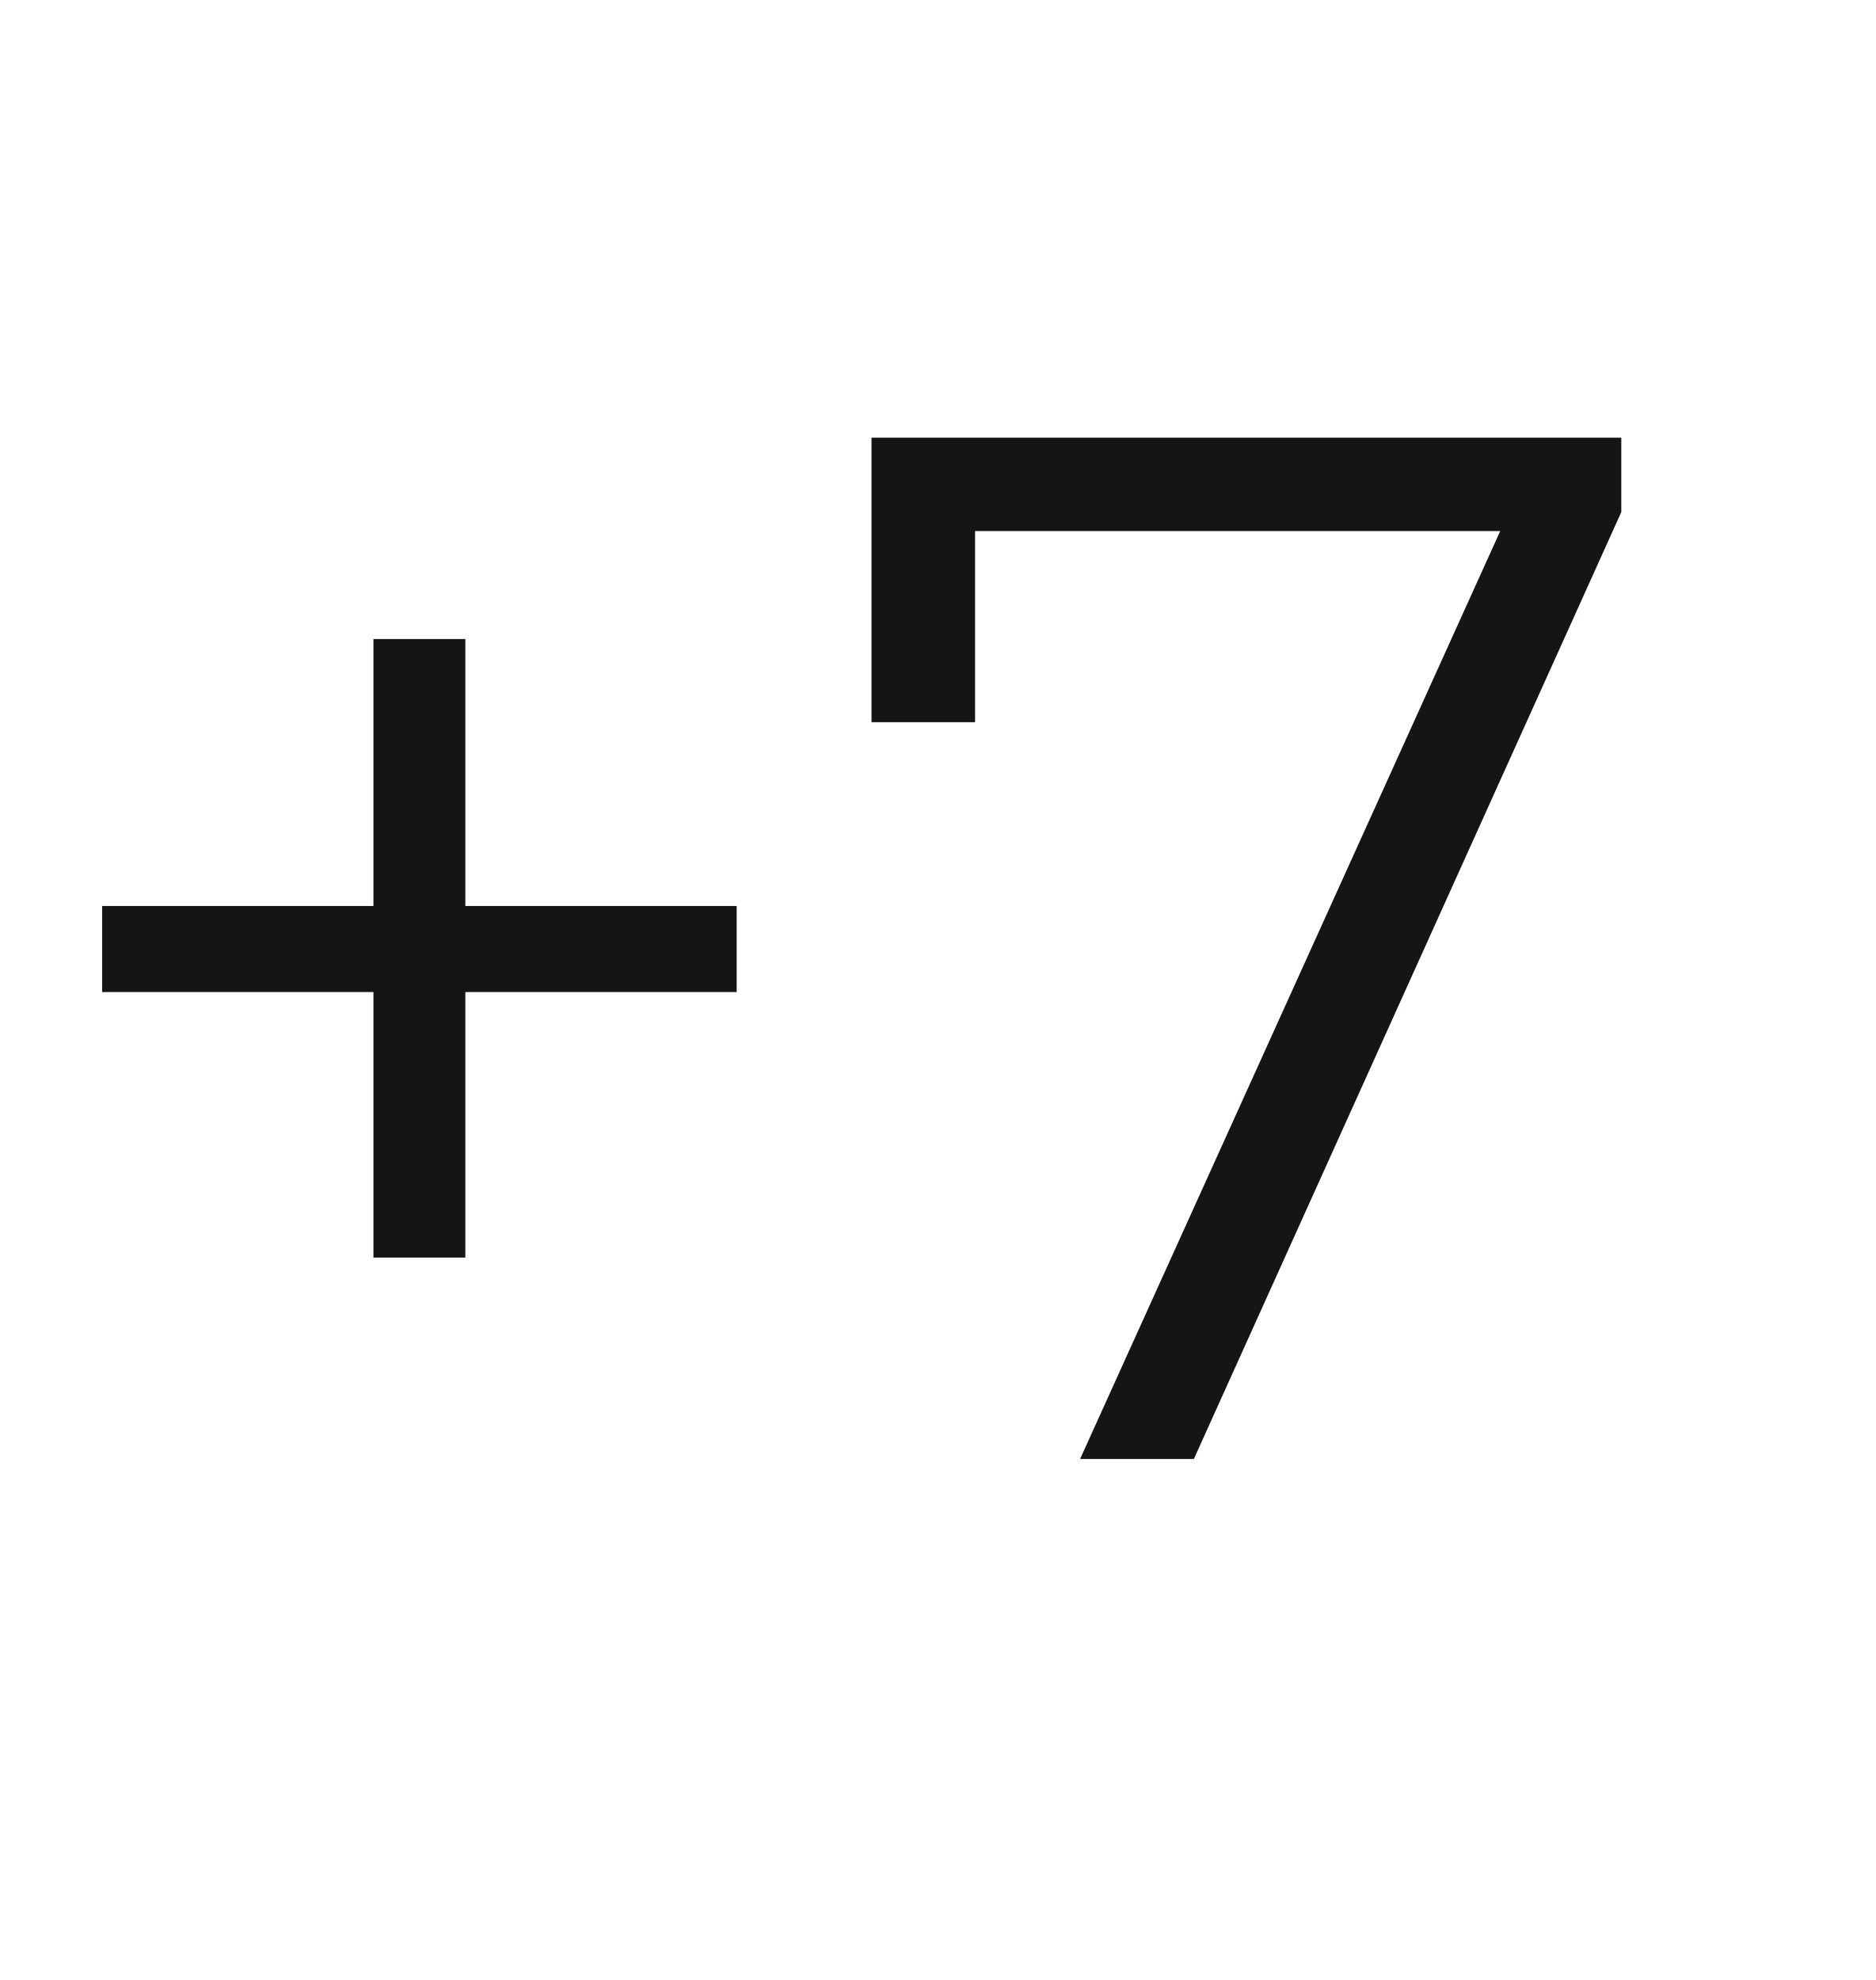
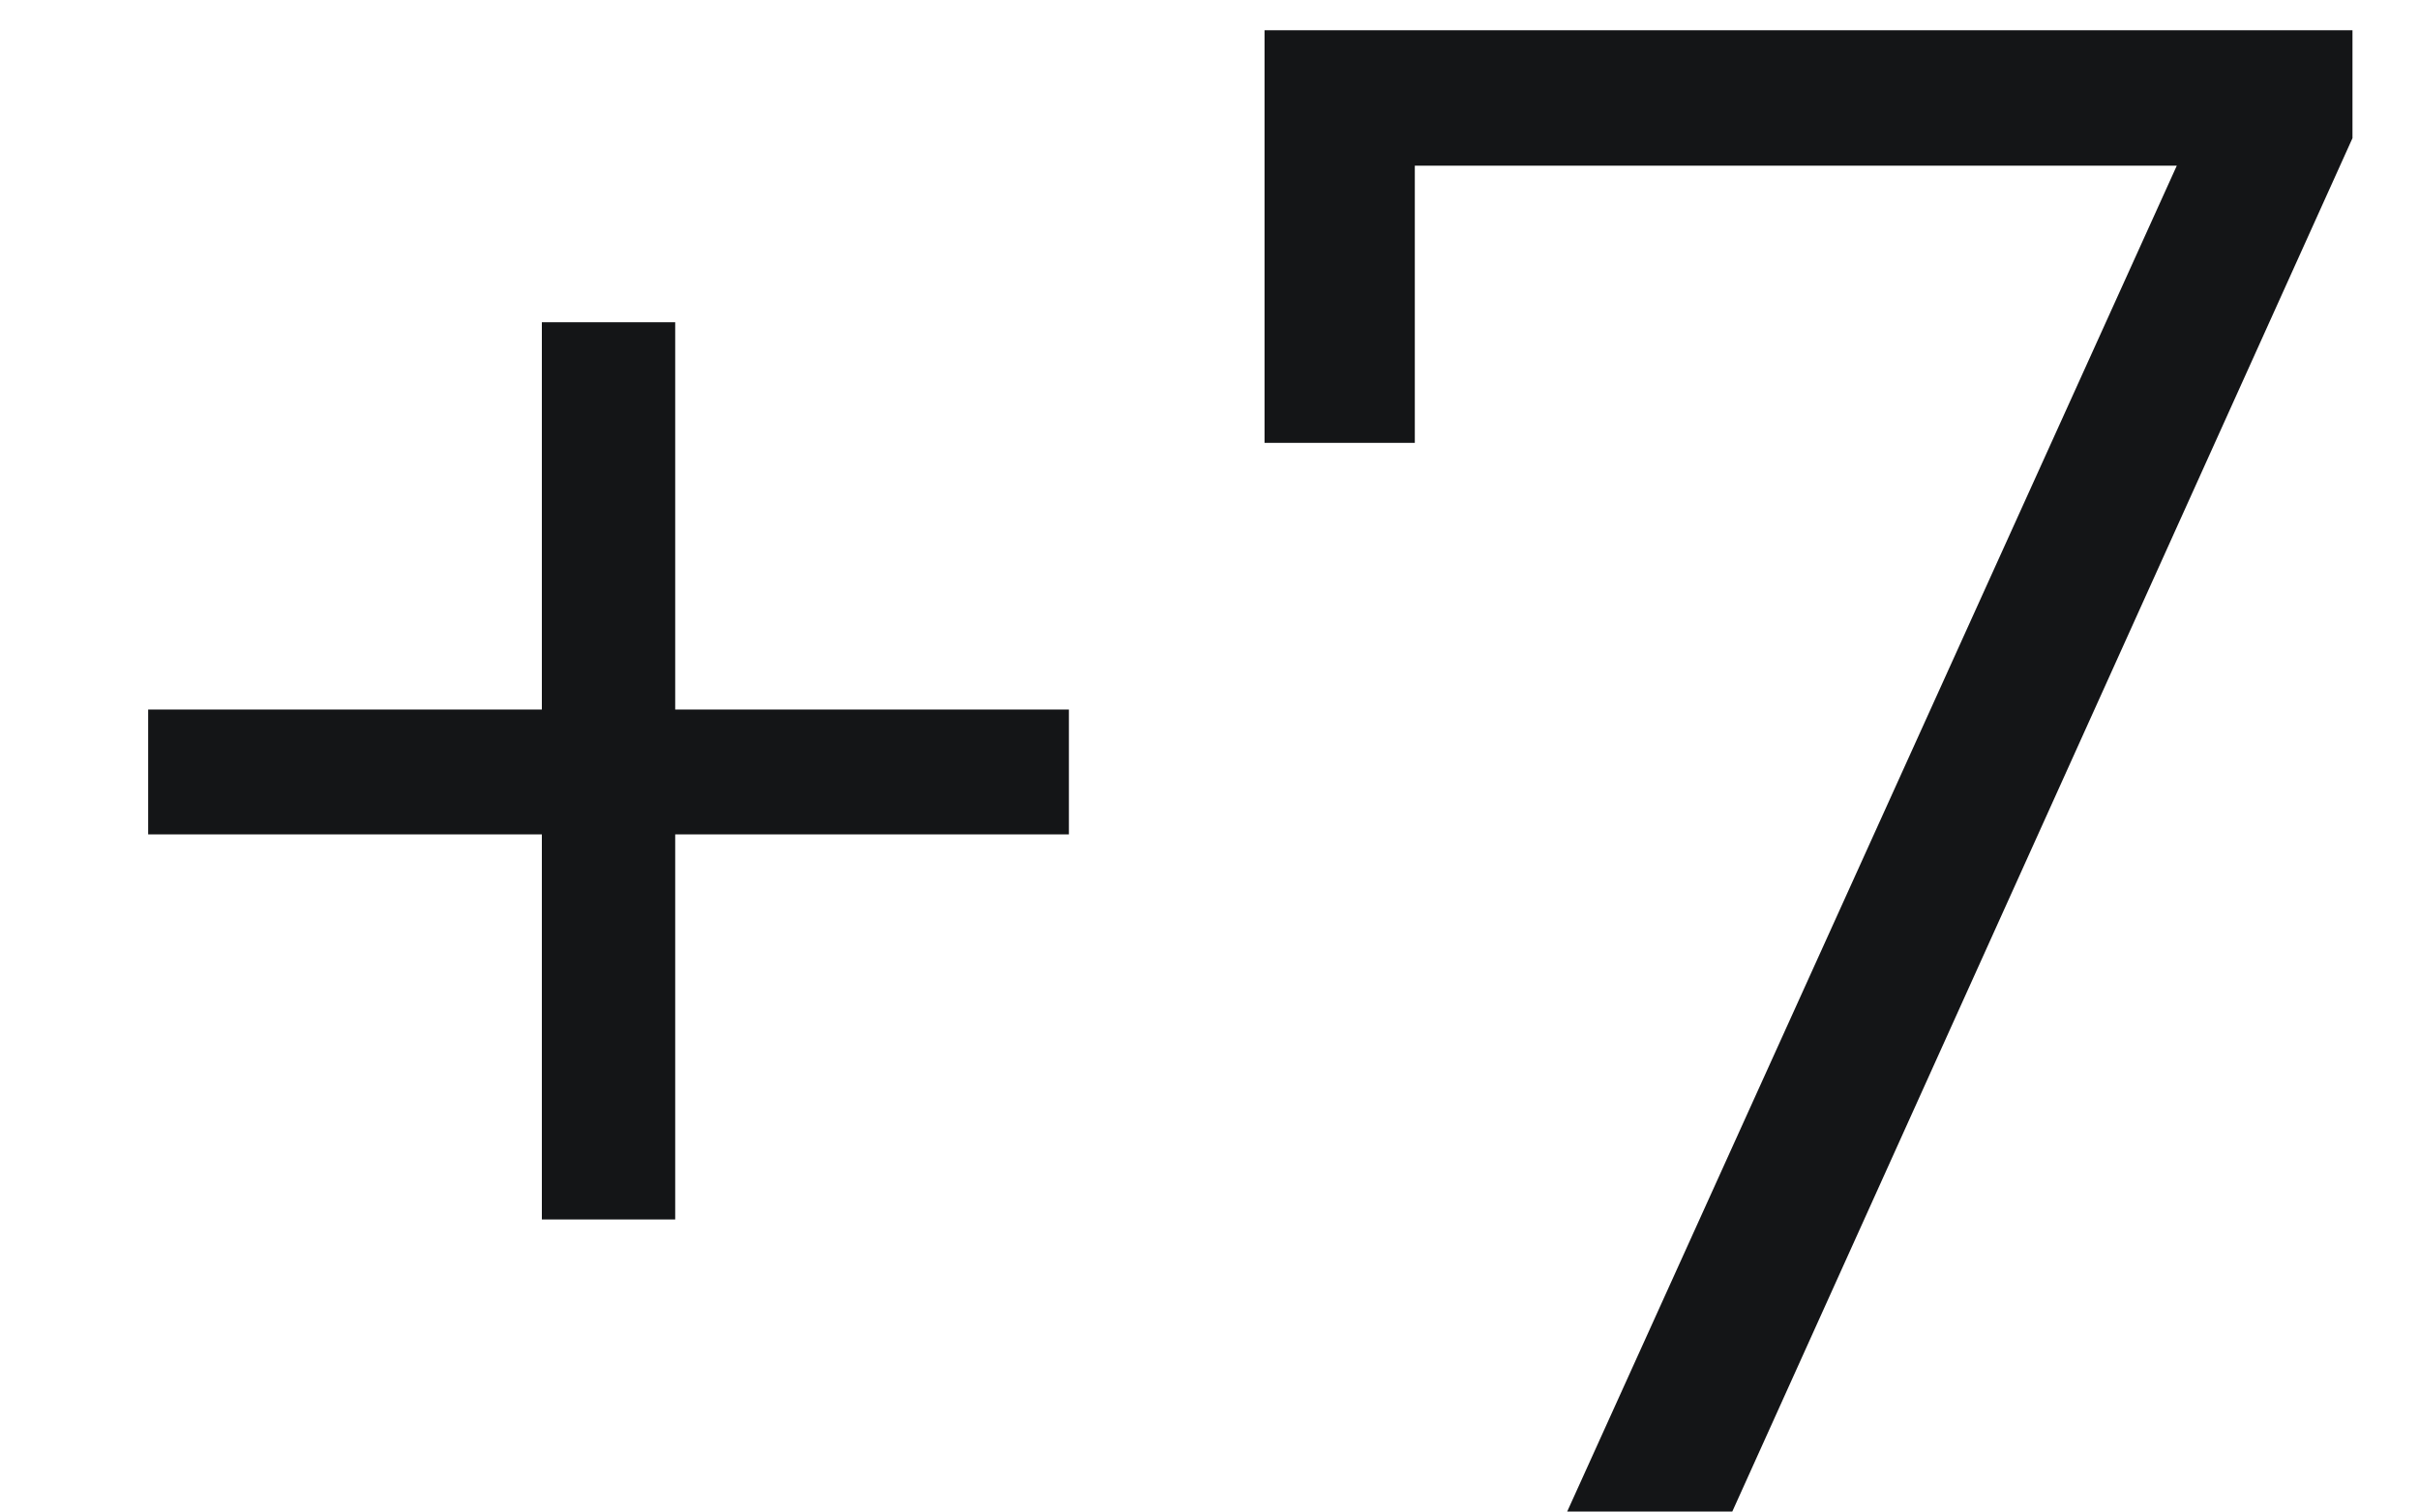
- <svg xmlns="http://www.w3.org/2000/svg" width="18" height="19" fill="none">
-   <path d="M7.07 9.52H4.466v2.548h-.882V9.52H.98v-.826h2.604V6.132h.882v2.562H7.07v.826zm8.49-5.32v.714L11.458 14h-1.092l4.032-8.904h-5.04V6.93h-.994V4.2h7.196z" fill="#141517" />
+ <svg xmlns="http://www.w3.org/2000/svg" width="16" height="10" fill="none">
+   <path d="M7.07 5.52H4.466v2.548h-.882V5.52H.98v-.826h2.604V2.132h.882v2.562H7.07v.826zM15.56.2v.714L11.458 10h-1.092l4.032-8.904h-5.04V2.93h-.994V.2h7.196z" fill="#141517" />
</svg>
